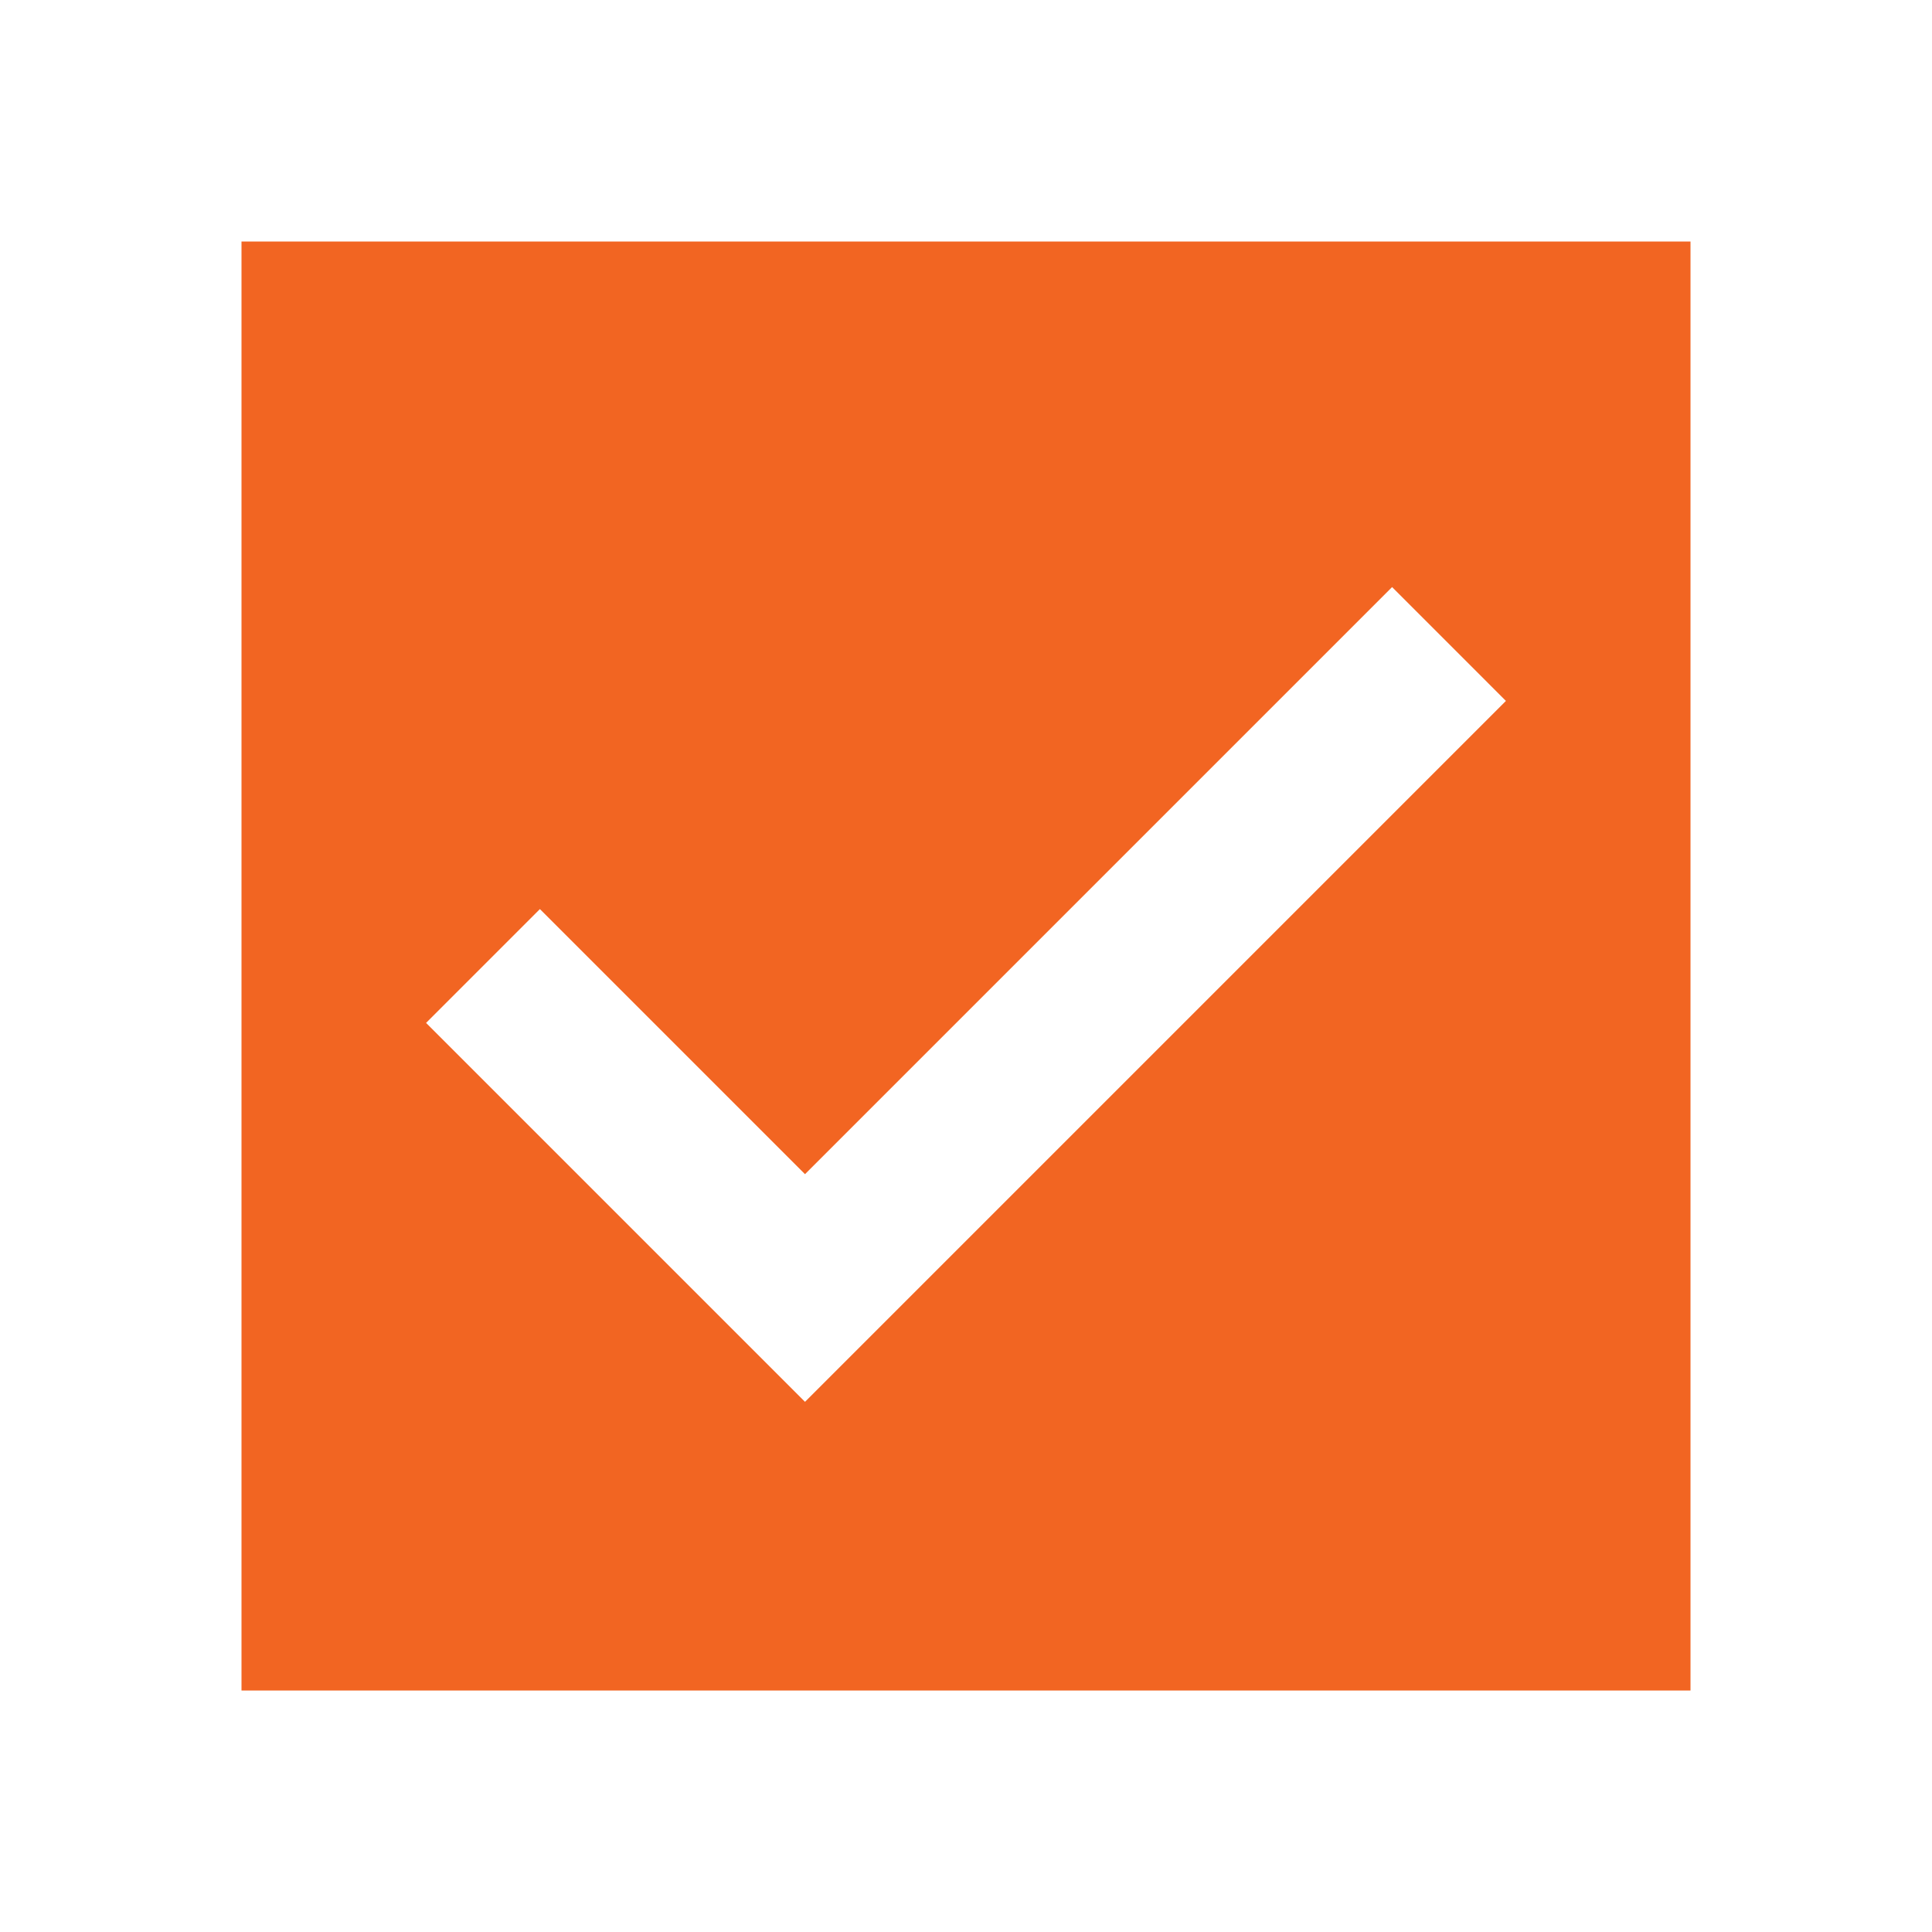
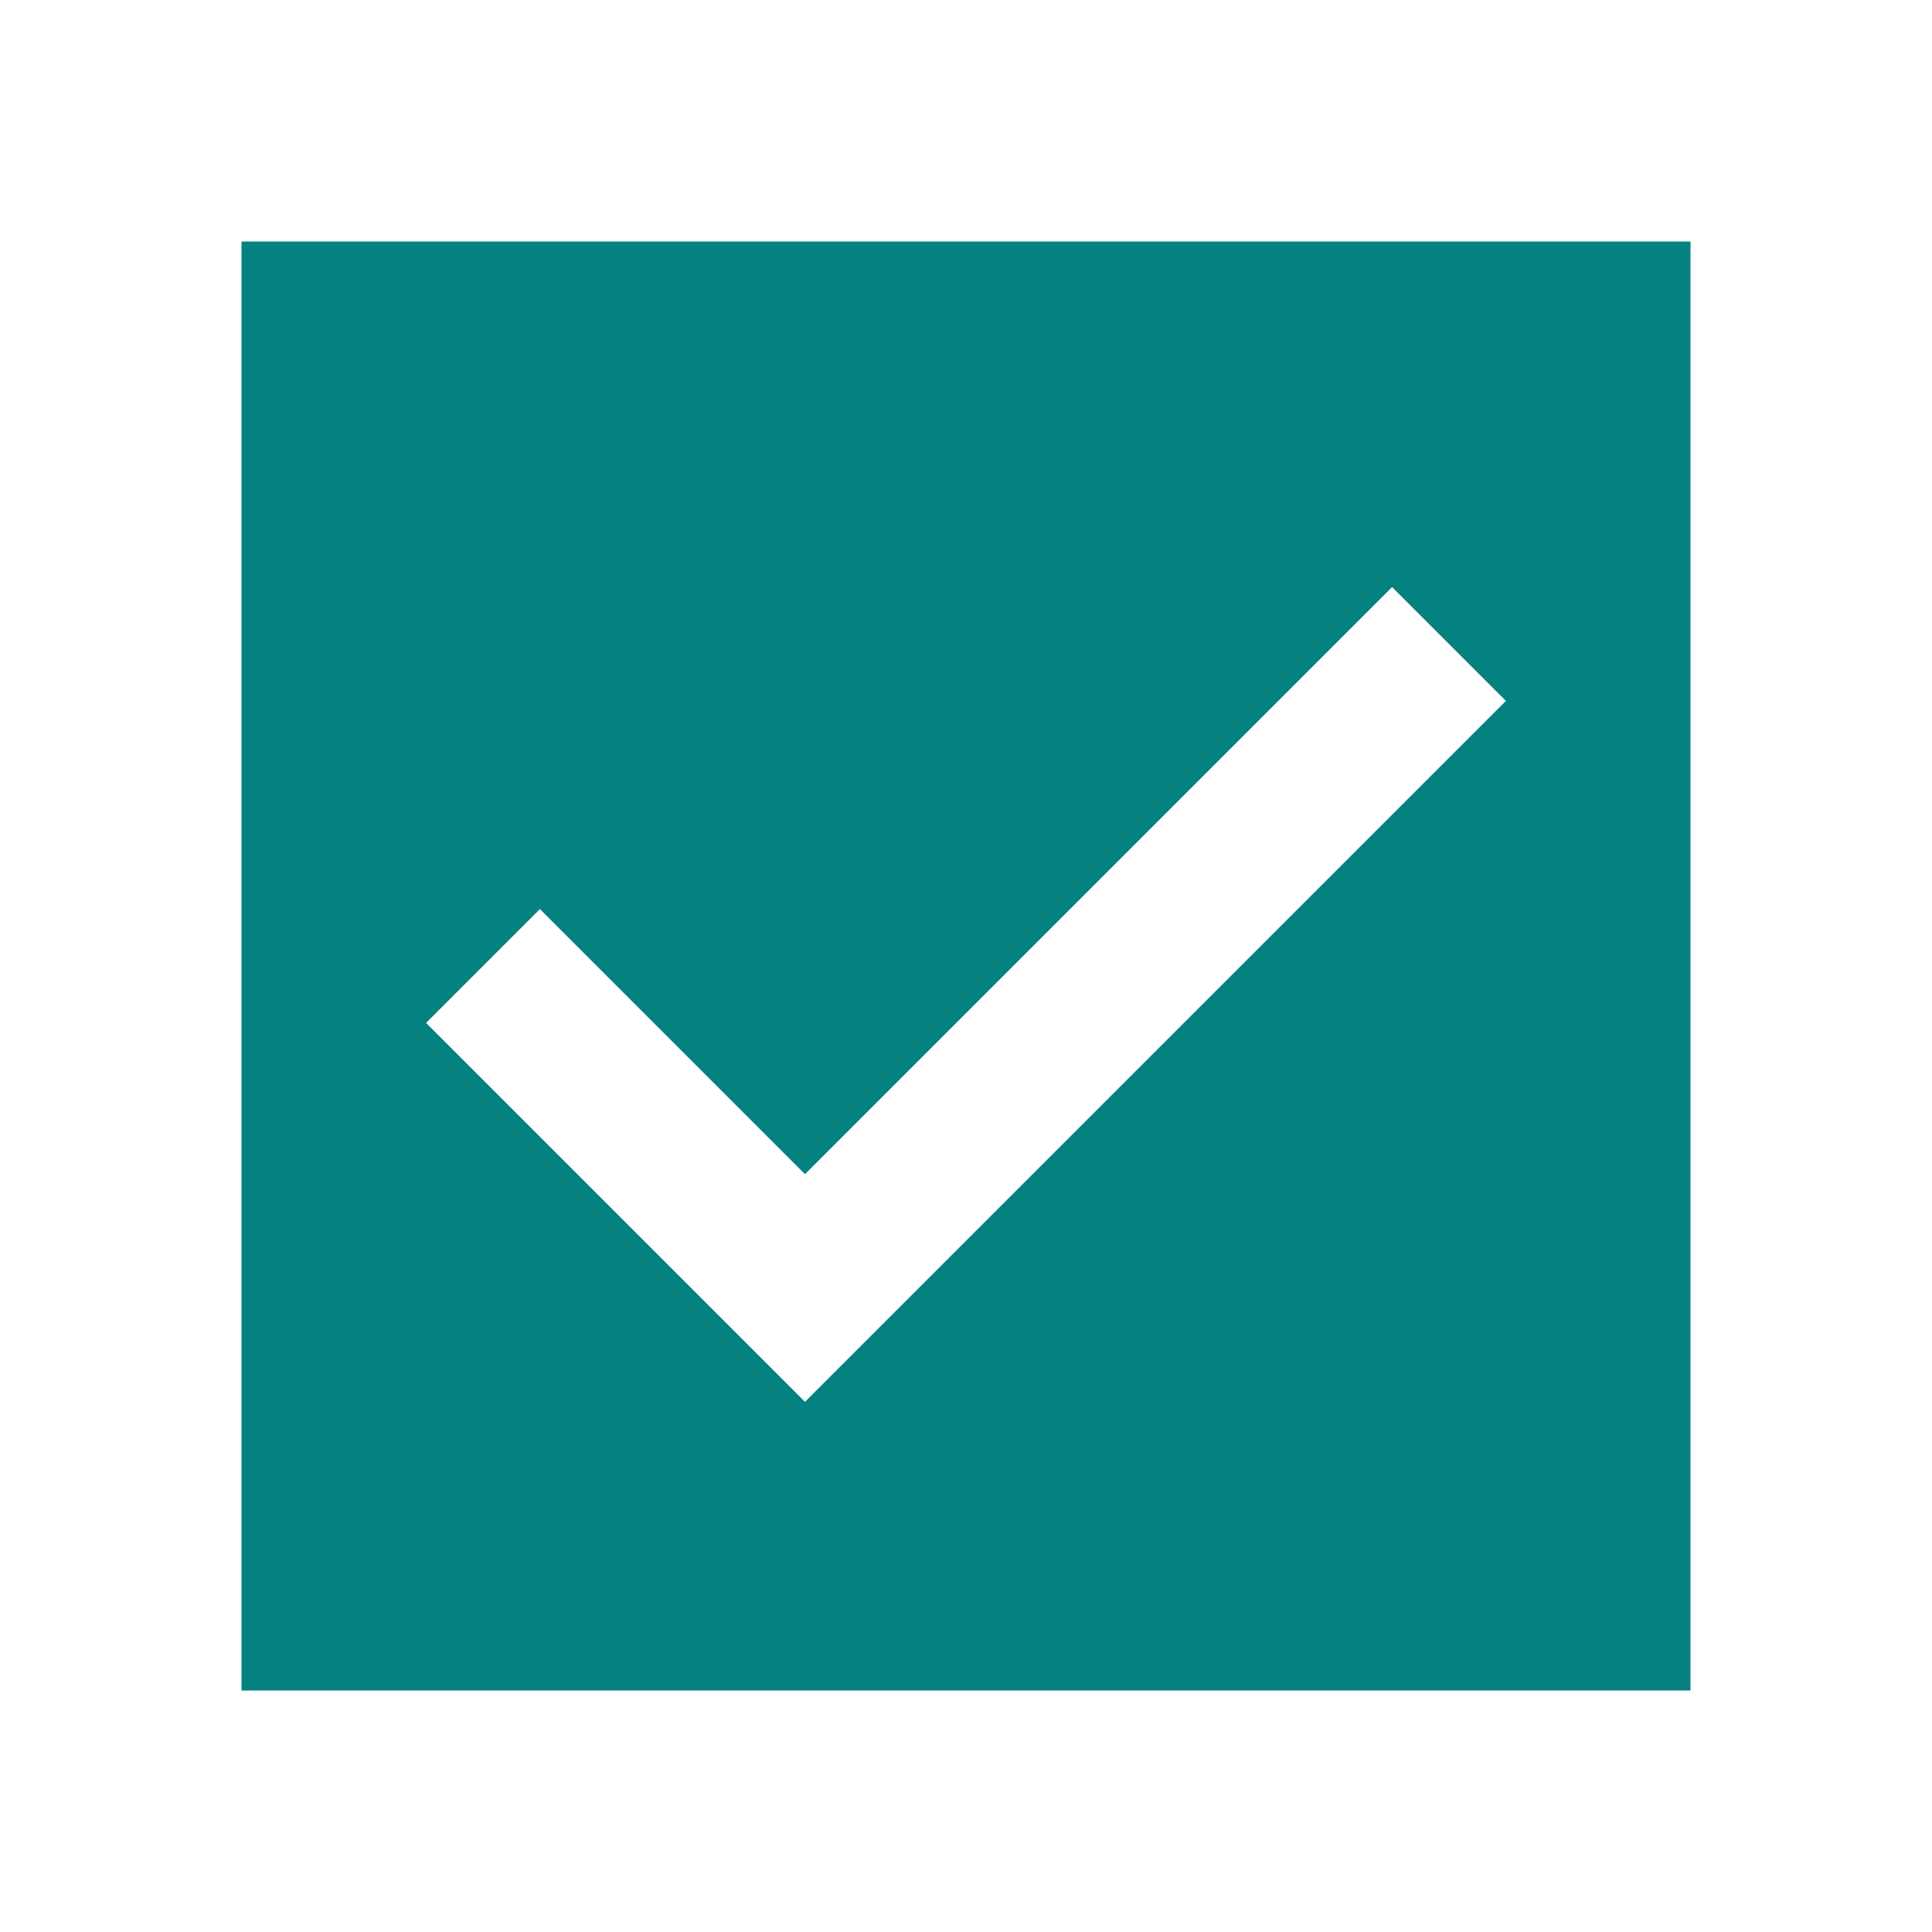
- <svg xmlns="http://www.w3.org/2000/svg" viewBox="0 0 24 24" fill="#F26522">
-   <path d="M21,3H3v18h18V3z M10,17.414l-4.707-4.707l1.414-1.414L10,14.586l7.293-7.293l1.414,1.414L10,17.414z" fill="#F26522" />
+ <svg xmlns="http://www.w3.org/2000/svg" viewBox="0 0 24 24" fill="#058182">
+   <path d="M21,3H3v18h18V3z M10,17.414l-4.707-4.707l1.414-1.414L10,14.586l7.293-7.293l1.414,1.414L10,17.414z" fill="#058182" />
</svg>
